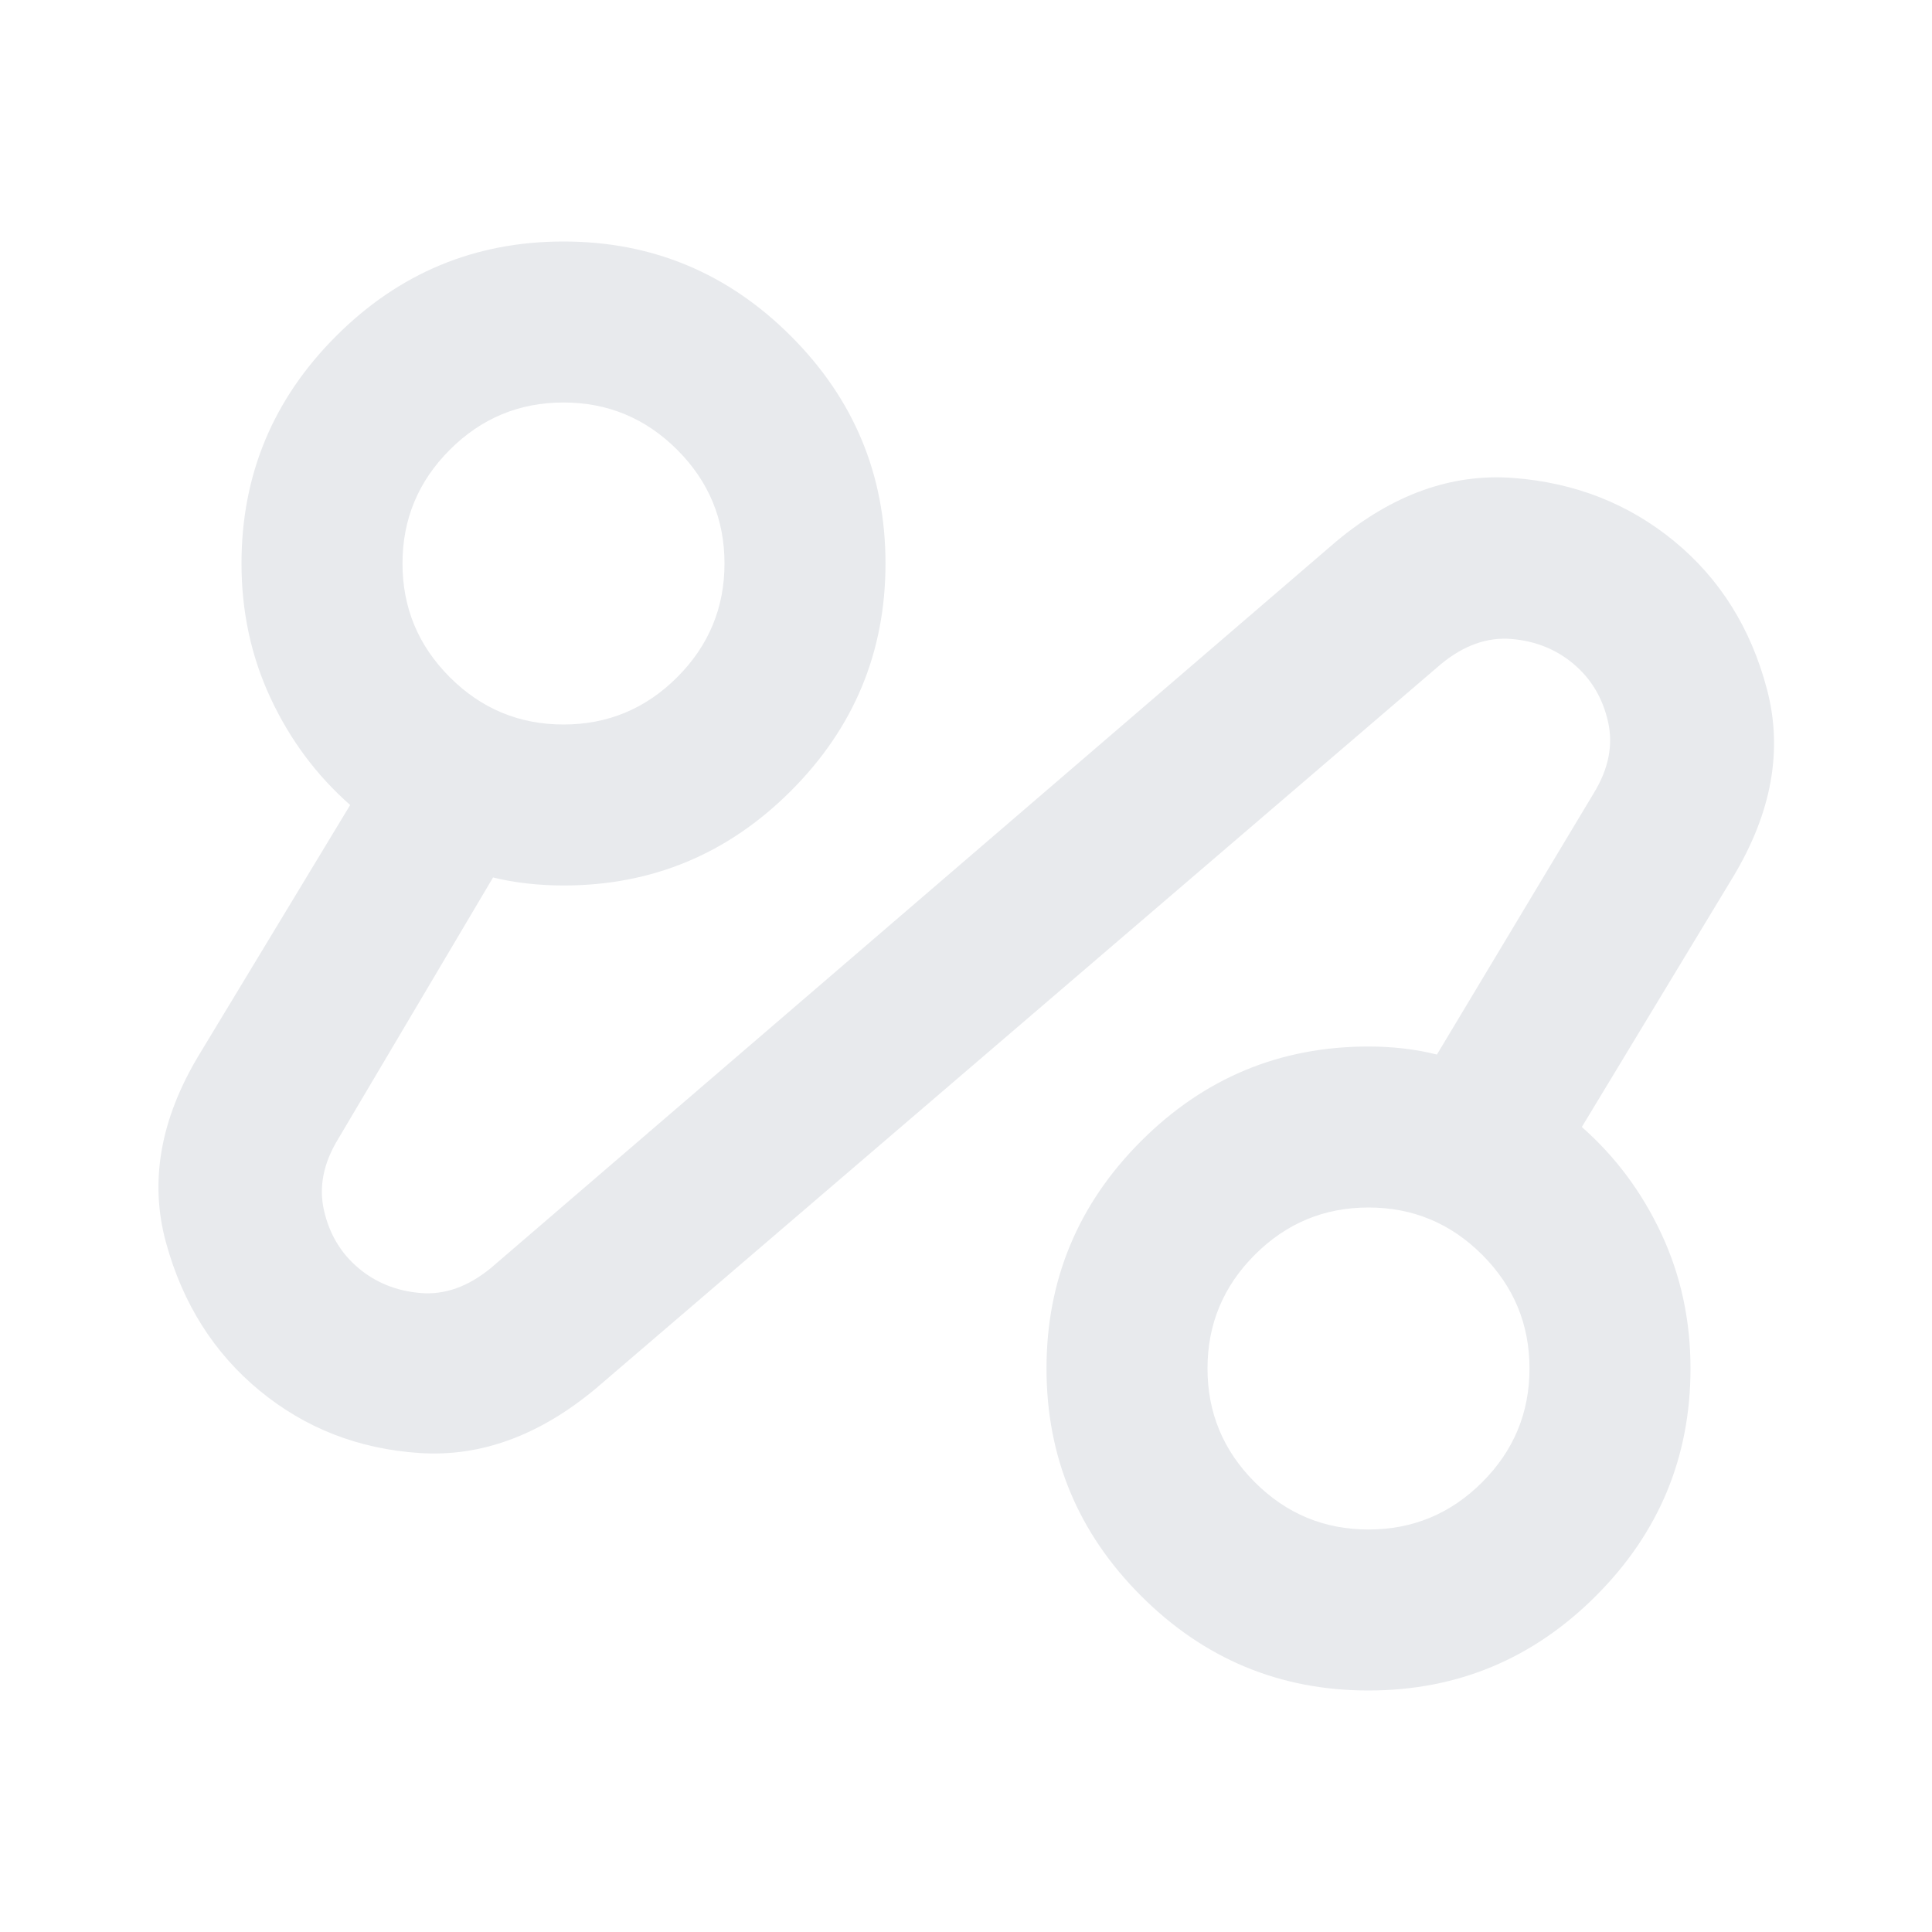
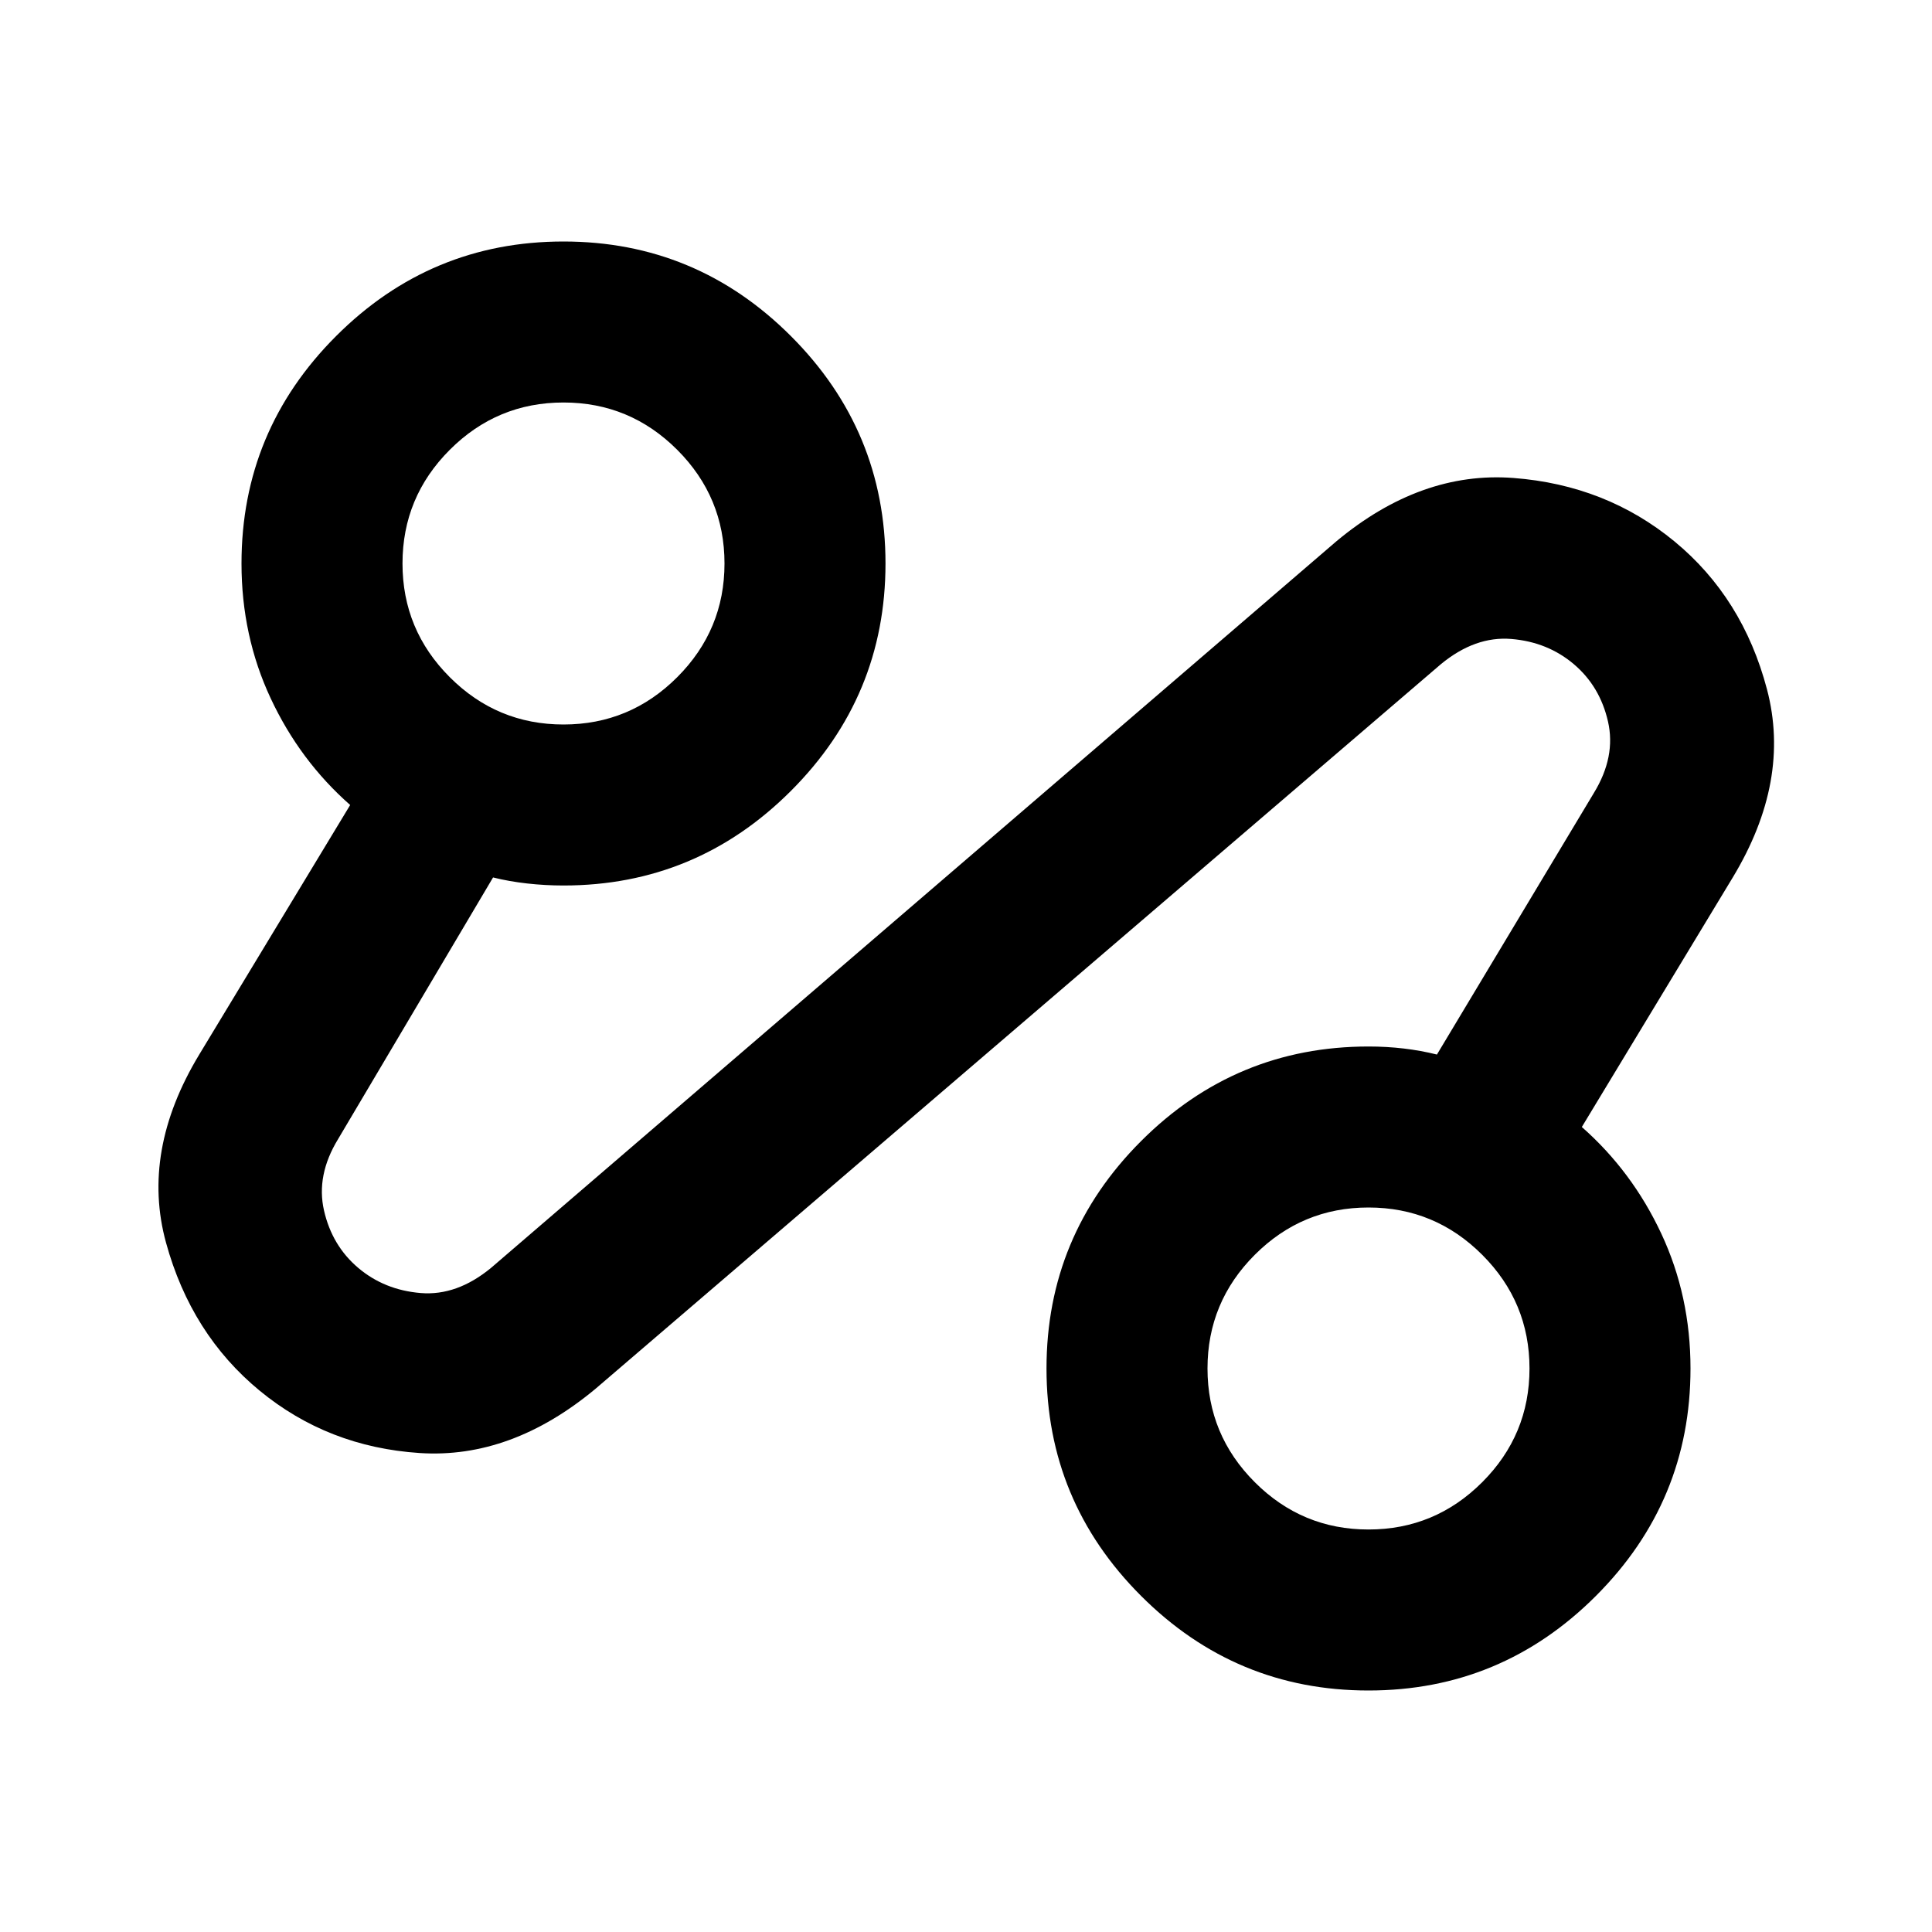
- <svg xmlns="http://www.w3.org/2000/svg" height="24px" viewBox="0 -960 960 960" width="24px" fill="#e8eaed">
+ <svg xmlns="http://www.w3.org/2000/svg" height="24px" viewBox="0 -960 960 960" width="24px" fill="#000">
  <path d="M296-270q-42 35-87.5 32T129-269q-34-28-46.5-73.5T99-436l75-124q-25-22-39.5-53T120-680q0-66 47-113t113-47q66 0 113 47t47 113q0 66-47 113t-113 47q-9 0-18-1t-17-3l-77 130q-11 18-7 35.5t17 28.5q13 11 31 12.5t35-12.5l420-361q42-35 88-31.5t80 31.5q34 28 46 73.5T861-524l-75 124q25 22 39.5 53t14.5 67q0 66-47 113t-113 47q-66 0-113-47t-47-113q0-66 47-113t113-47q9 0 17.5 1t16.5 3l78-130q11-18 7-35.5T782-630q-13-11-31-12.5T716-630L296-270Zm-16-330q33 0 56.5-23.5T360-680q0-33-23.5-56.5T280-760q-33 0-56.5 23.5T200-680q0 33 23.5 56.5T280-600Zm400 400q33 0 56.5-23.5T760-280q0-33-23.5-56.5T680-360q-33 0-56.5 23.5T600-280q0 33 23.5 56.5T680-200ZM280-680Zm400 400Z" />
</svg>
